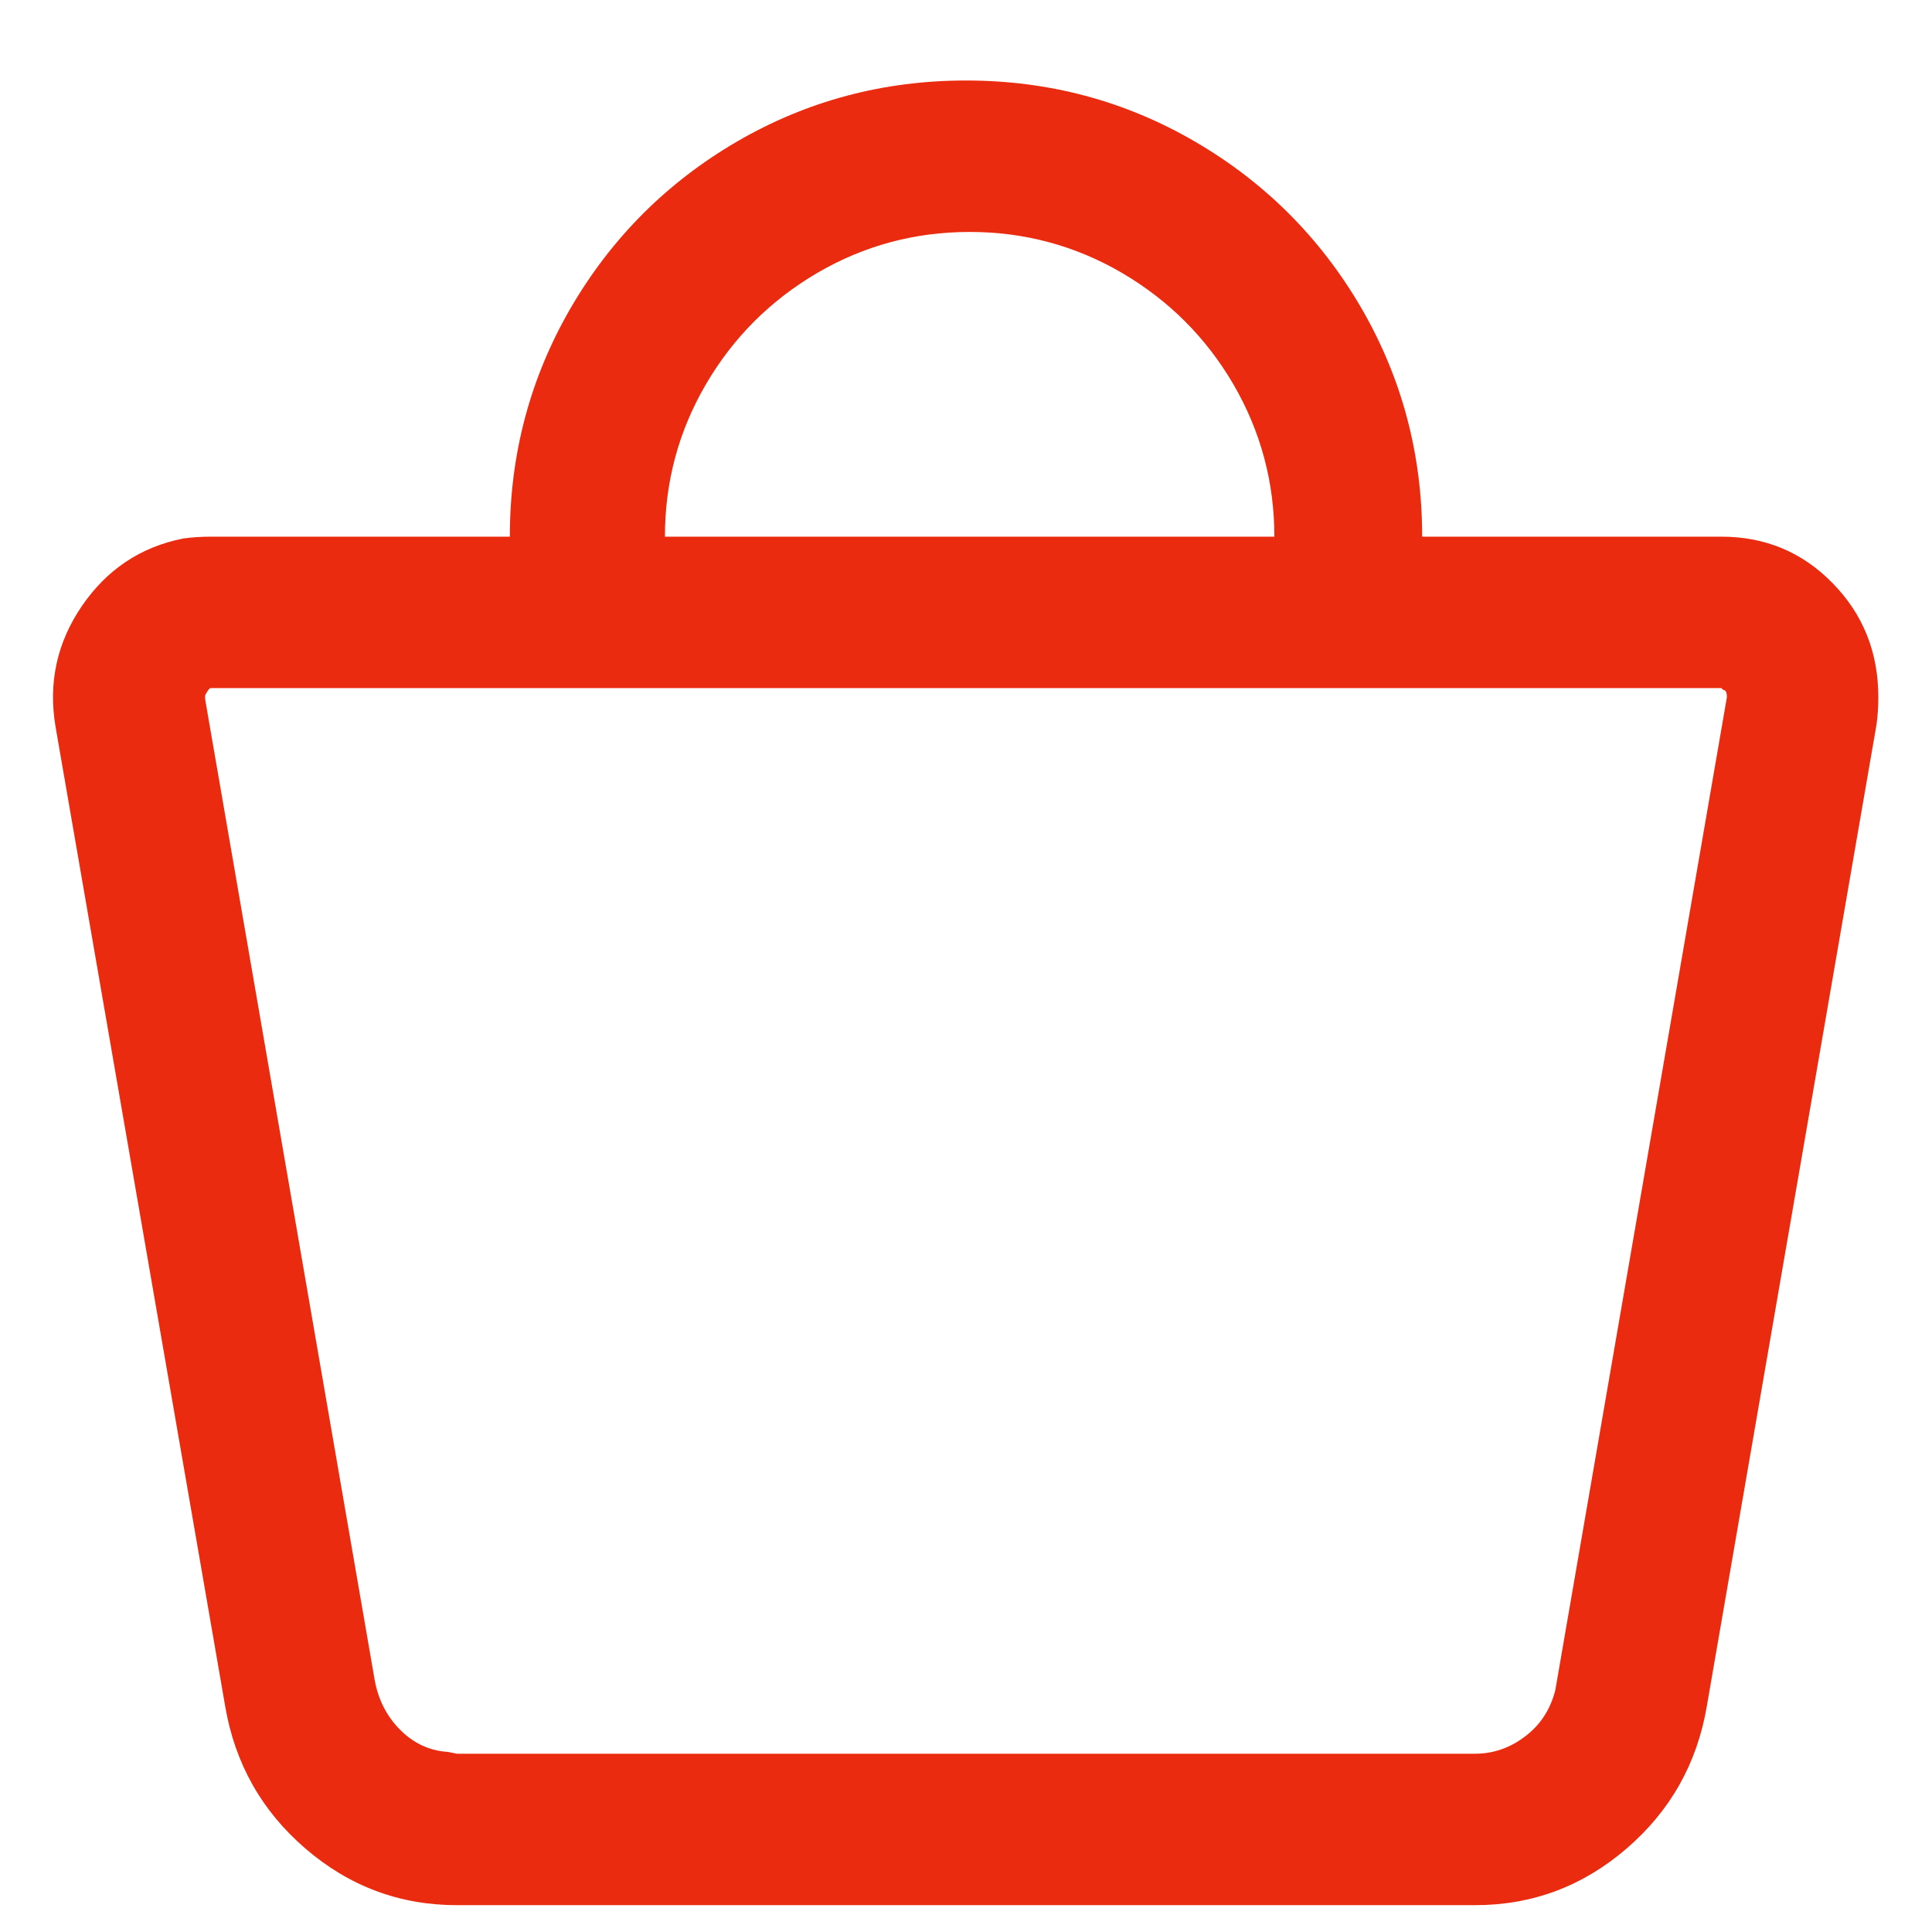
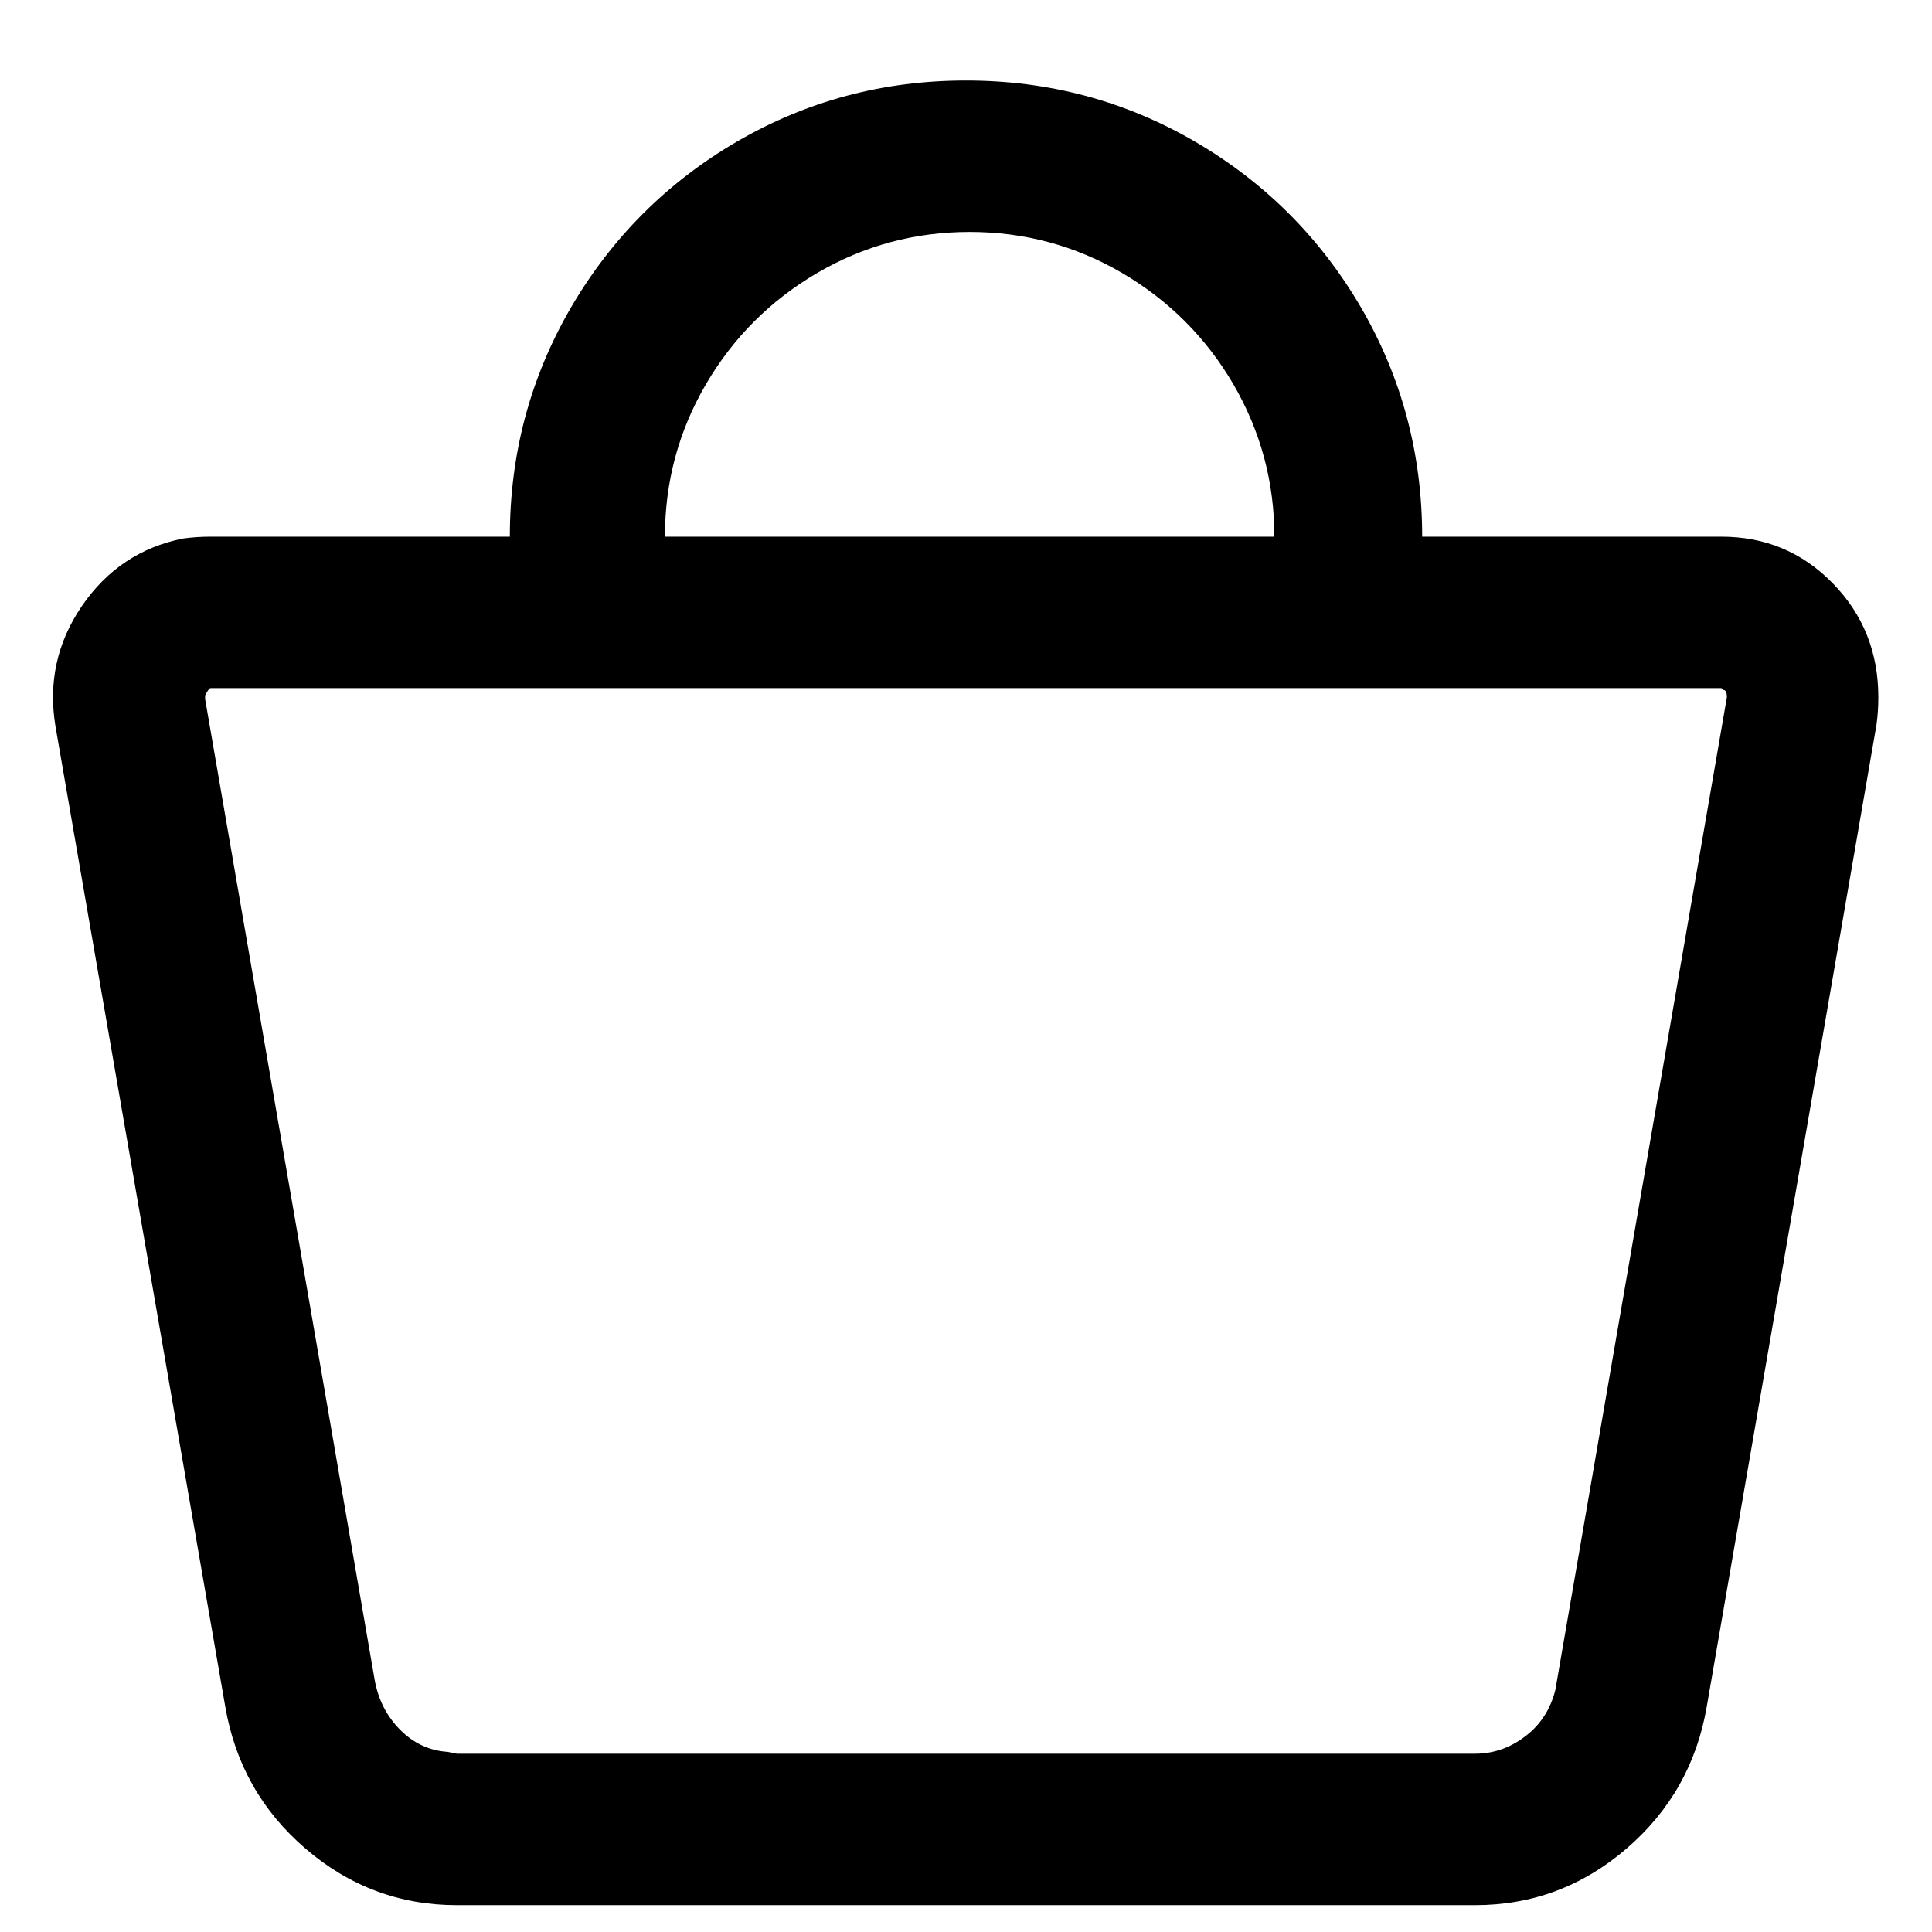
<svg xmlns="http://www.w3.org/2000/svg" width="18" height="18" viewBox="0 0 18 18" fill="none">
-   <path d="M9.034 2.161C8.524 2.161 8.051 2.288 7.614 2.543C7.178 2.799 6.832 3.144 6.577 3.58C6.322 4.017 6.195 4.49 6.195 5H4.75C4.75 4.229 4.94 3.518 5.319 2.866C5.699 2.215 6.215 1.699 6.866 1.319C7.518 0.94 8.229 0.75 9 0.75C9.771 0.75 10.482 0.94 11.133 1.319C11.785 1.699 12.301 2.215 12.681 2.866C13.06 3.518 13.25 4.229 13.25 5H16.038C16.446 5 16.792 5.144 17.075 5.434C17.358 5.723 17.5 6.077 17.5 6.496C17.5 6.587 17.494 6.672 17.483 6.751L15.902 15.897C15.811 16.43 15.562 16.872 15.154 17.223C14.746 17.574 14.276 17.75 13.743 17.75H4.257C3.724 17.75 3.254 17.574 2.846 17.223C2.438 16.872 2.189 16.43 2.098 15.897L0.517 6.768C0.449 6.36 0.531 5.986 0.763 5.646C0.996 5.306 1.31 5.096 1.707 5.017C1.786 5.006 1.871 5 1.962 5H11.873C11.873 4.49 11.745 4.017 11.491 3.58C11.236 3.144 10.89 2.799 10.454 2.543C10.017 2.288 9.544 2.161 9.034 2.161ZM16.038 6.411H1.962C1.951 6.411 1.934 6.434 1.911 6.479V6.513L3.492 15.659C3.526 15.84 3.605 15.993 3.73 16.118C3.855 16.243 4.002 16.311 4.172 16.322L4.257 16.339H13.743C13.913 16.339 14.069 16.285 14.21 16.177C14.352 16.07 14.446 15.925 14.491 15.744L16.089 6.496C16.089 6.451 16.078 6.428 16.055 6.428L16.038 6.411Z" fill="#EA2B0F" />
+   <path d="M9.034 2.161C8.524 2.161 8.051 2.288 7.614 2.543C7.178 2.799 6.832 3.144 6.577 3.58C6.322 4.017 6.195 4.49 6.195 5H4.75C4.75 4.229 4.94 3.518 5.319 2.866C5.699 2.215 6.215 1.699 6.866 1.319C7.518 0.94 8.229 0.75 9 0.75C9.771 0.75 10.482 0.94 11.133 1.319C11.785 1.699 12.301 2.215 12.681 2.866C13.06 3.518 13.25 4.229 13.25 5H16.038C16.446 5 16.792 5.144 17.075 5.434C17.358 5.723 17.5 6.077 17.5 6.496C17.5 6.587 17.494 6.672 17.483 6.751L15.902 15.897C15.811 16.43 15.562 16.872 15.154 17.223C14.746 17.574 14.276 17.75 13.743 17.75H4.257C3.724 17.75 3.254 17.574 2.846 17.223C2.438 16.872 2.189 16.43 2.098 15.897L0.517 6.768C0.449 6.36 0.531 5.986 0.763 5.646C0.996 5.306 1.31 5.096 1.707 5.017C1.786 5.006 1.871 5 1.962 5H11.873C11.873 4.49 11.745 4.017 11.491 3.58C11.236 3.144 10.89 2.799 10.454 2.543C10.017 2.288 9.544 2.161 9.034 2.161ZM16.038 6.411H1.962C1.951 6.411 1.934 6.434 1.911 6.479V6.513L3.492 15.659C3.526 15.84 3.605 15.993 3.73 16.118C3.855 16.243 4.002 16.311 4.172 16.322L4.257 16.339H13.743C13.913 16.339 14.069 16.285 14.21 16.177C14.352 16.07 14.446 15.925 14.491 15.744L16.089 6.496C16.089 6.451 16.078 6.428 16.055 6.428L16.038 6.411Z" fill="currentColor" />
</svg>
